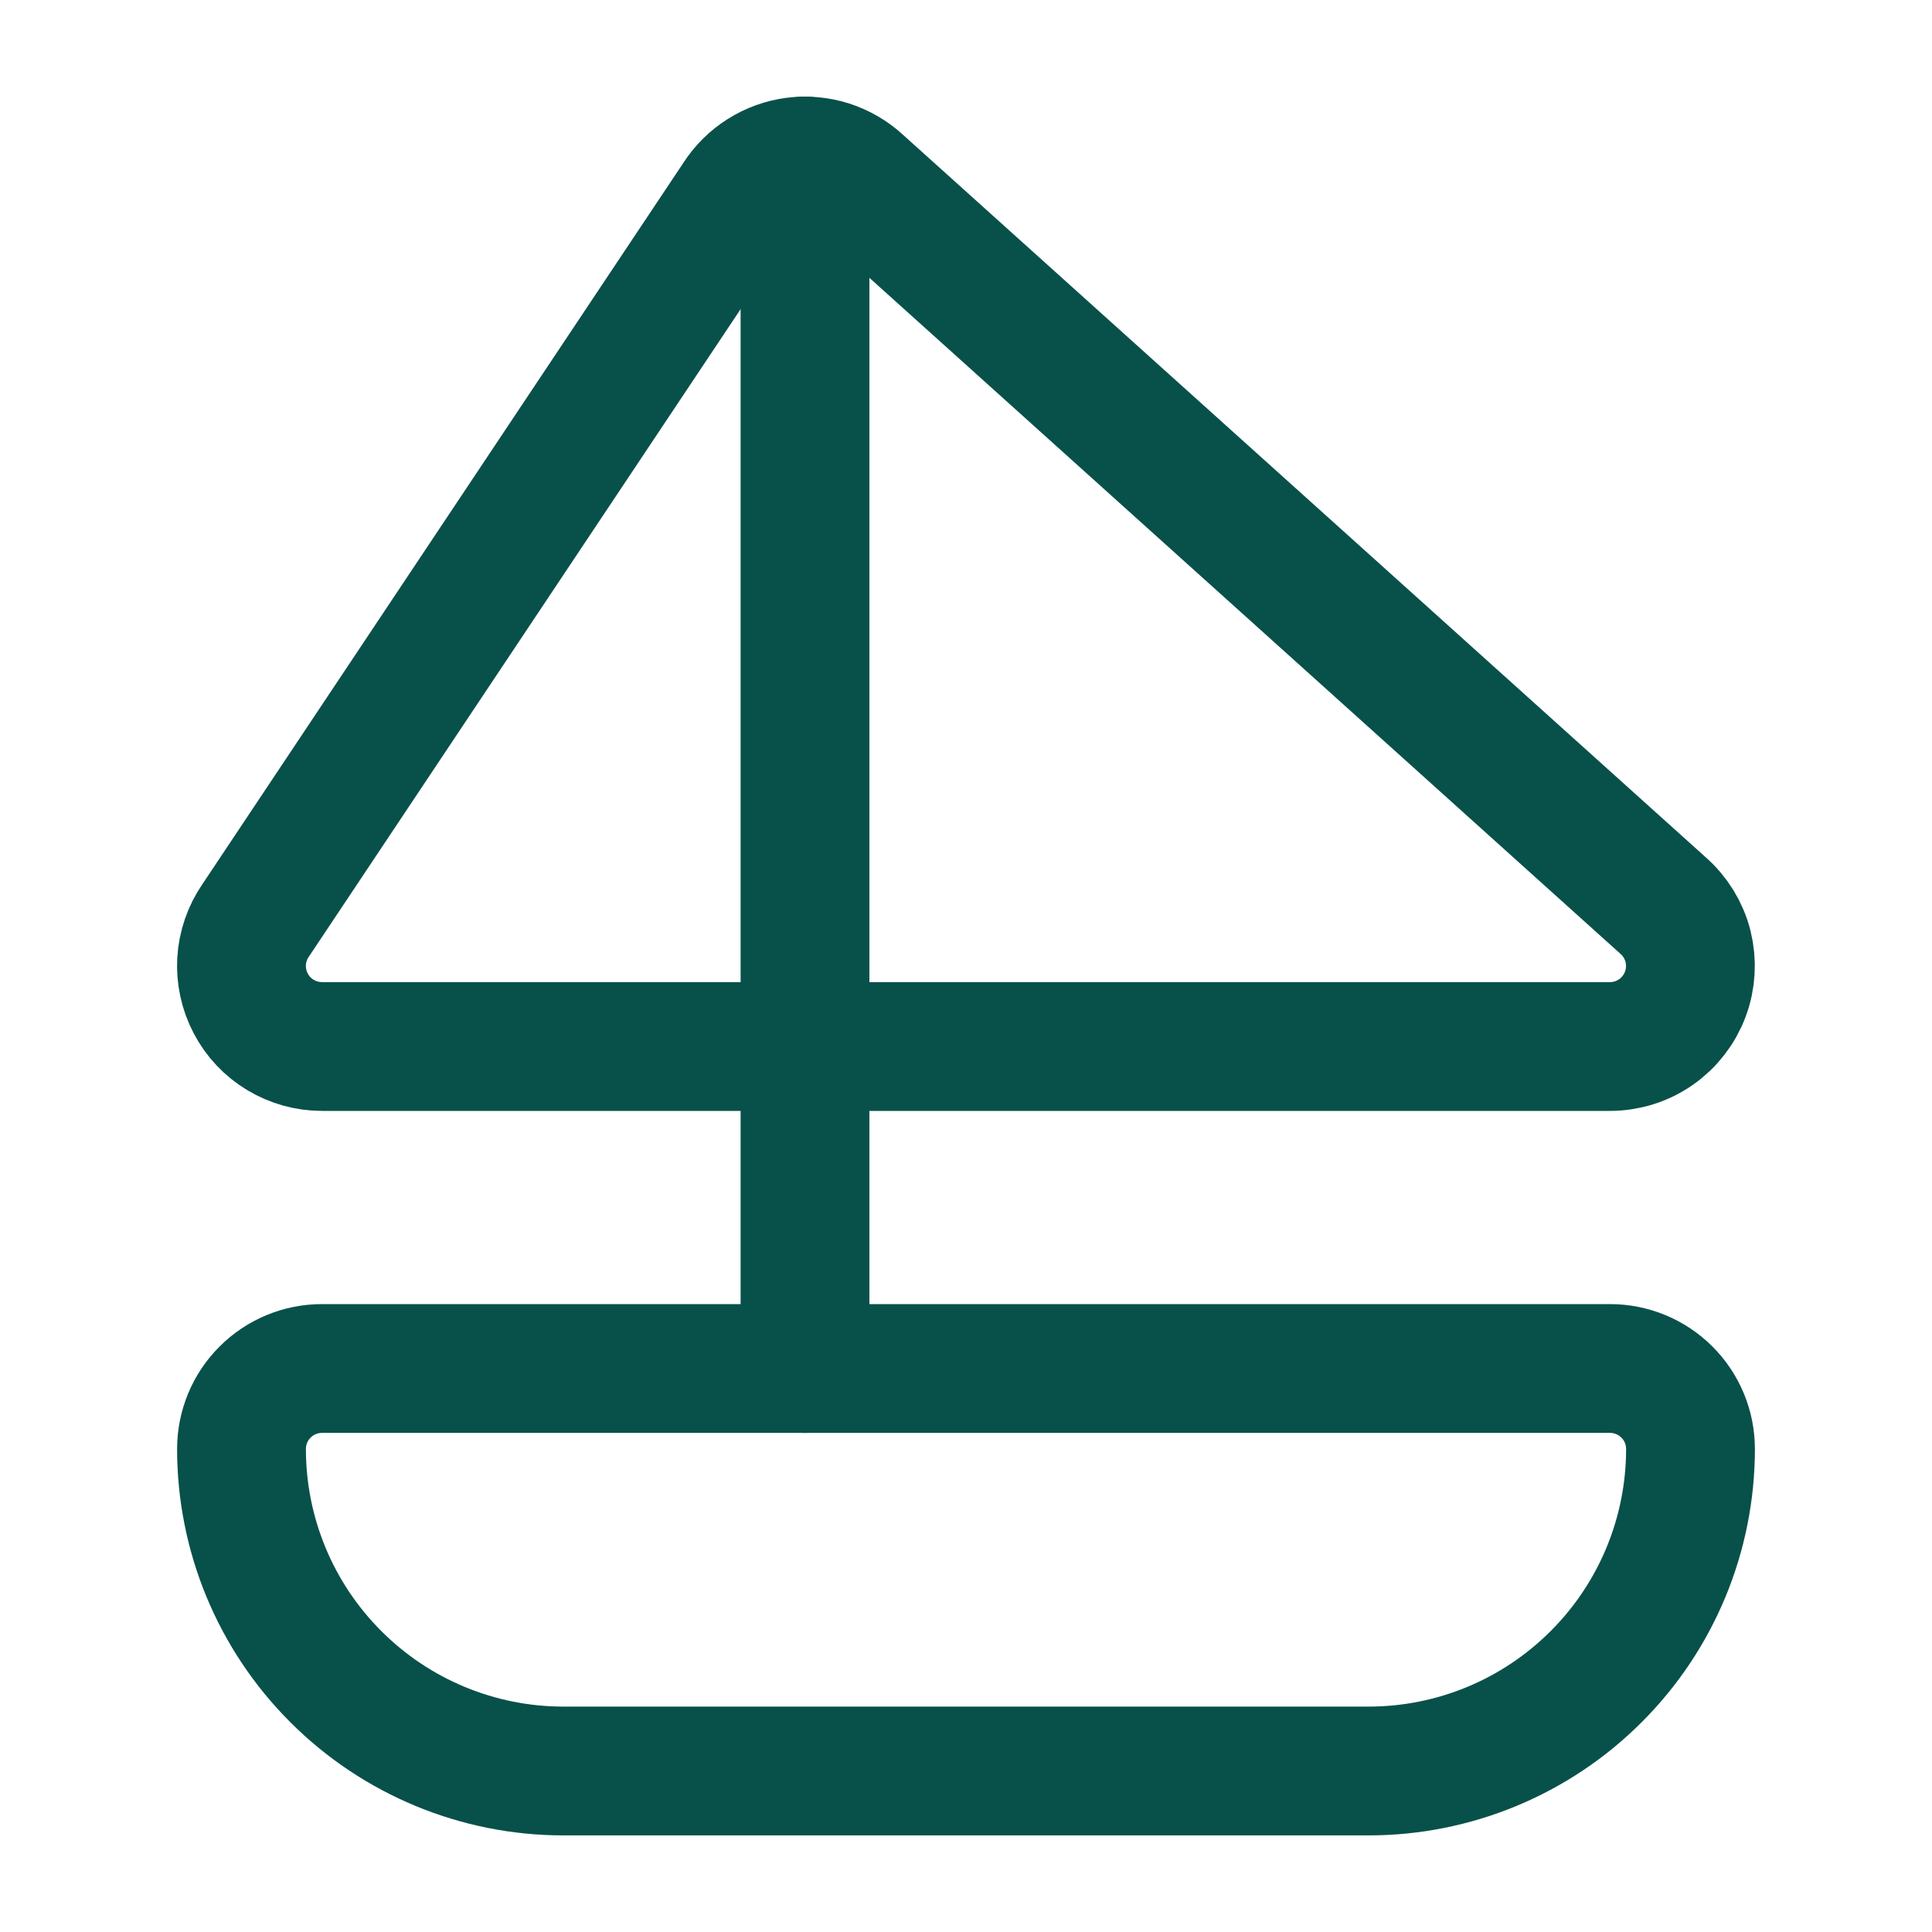
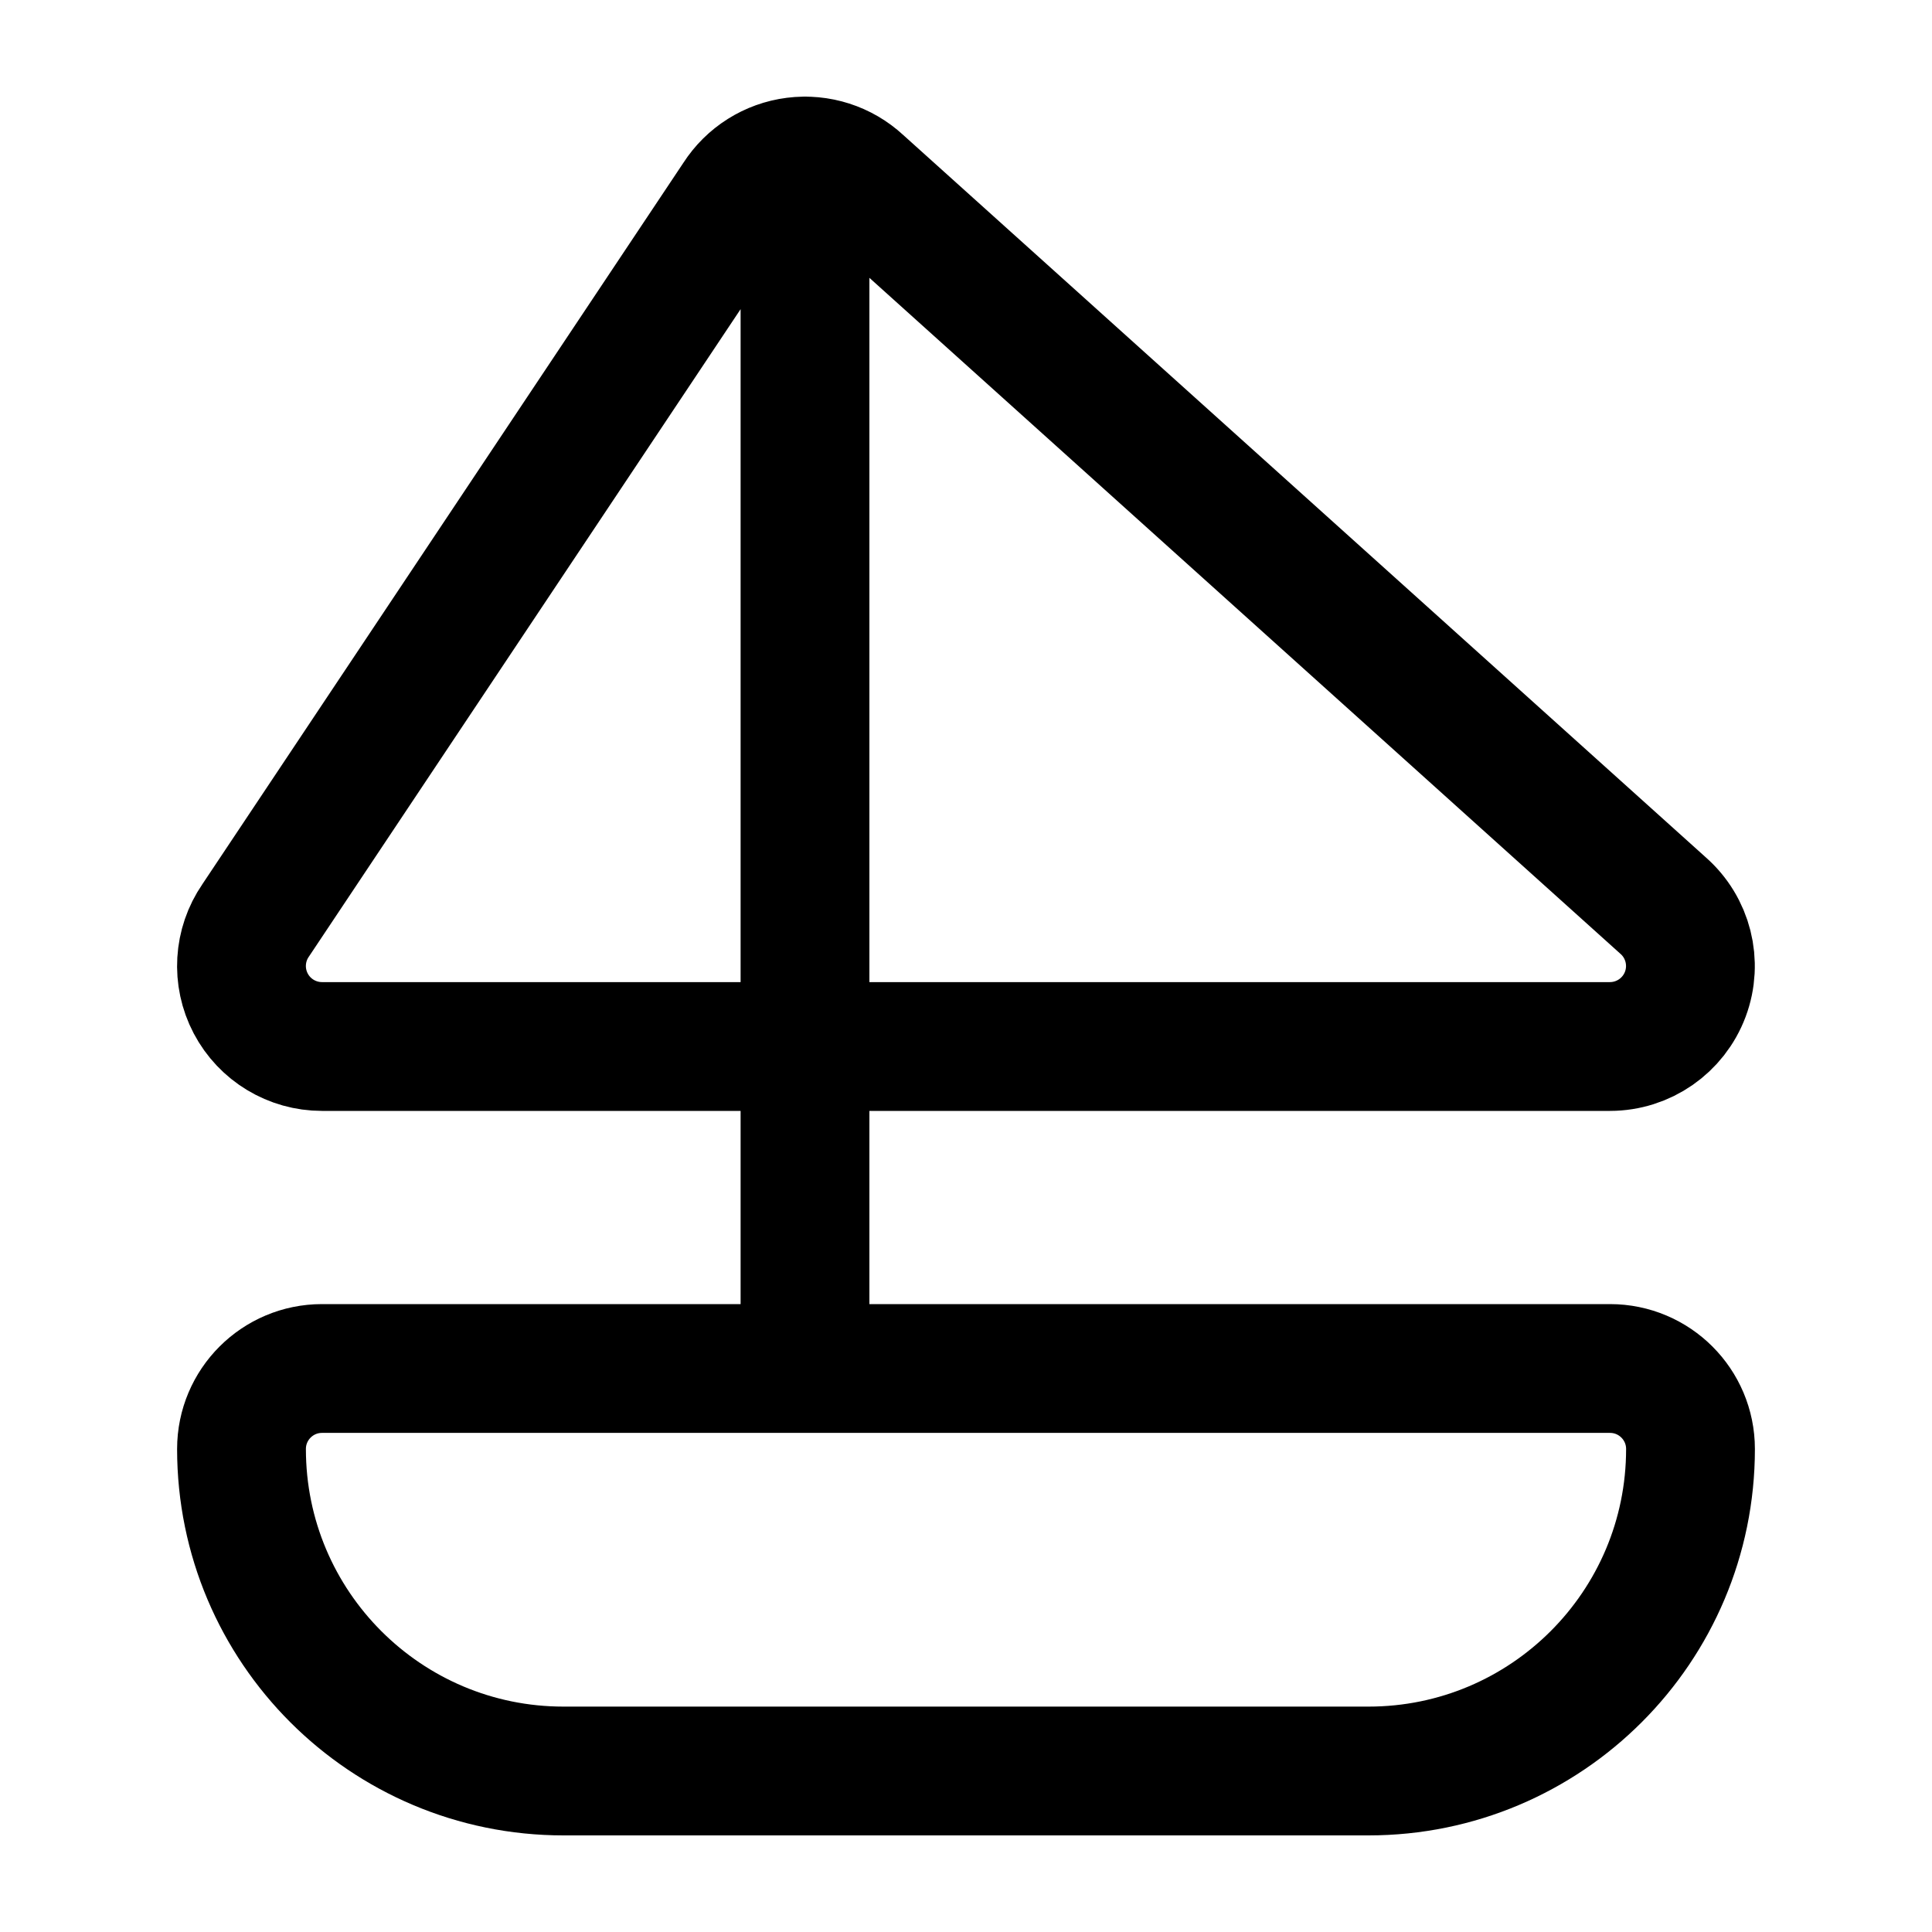
- <svg xmlns="http://www.w3.org/2000/svg" width="24" height="24" viewBox="0 0 24 24" fill="none">
-   <g>
-     <path d="M10 2V17" stroke="#07514A" stroke-width="1.6" stroke-linecap="round" stroke-linejoin="round" />
-     <path d="M7 22C5.939 22 4.922 21.579 4.172 20.828C3.421 20.078 3 19.061 3 18C3 17.735 3.105 17.48 3.293 17.293C3.48 17.105 3.735 17 4 17H20C20.265 17 20.52 17.105 20.707 17.293C20.895 17.48 21 17.735 21 18C21 19.061 20.579 20.078 19.828 20.828C19.078 21.579 18.061 22 17 22H7Z" stroke="#07514A" stroke-width="1.6" stroke-linecap="round" stroke-linejoin="round" />
-     <path d="M9.159 2.46C9.238 2.337 9.343 2.233 9.467 2.155C9.59 2.077 9.729 2.027 9.874 2.008C10.02 1.99 10.167 2.004 10.306 2.048C10.445 2.093 10.573 2.168 10.68 2.267L20.657 11.247C20.81 11.381 20.919 11.558 20.969 11.755C21.018 11.953 21.007 12.161 20.935 12.351C20.864 12.541 20.736 12.706 20.569 12.822C20.402 12.938 20.203 13 20 13H4C3.818 13 3.639 12.95 3.483 12.856C3.327 12.762 3.199 12.627 3.115 12.465C3.03 12.304 2.991 12.123 3.001 11.941C3.012 11.759 3.073 11.583 3.176 11.433L9.159 2.46Z" stroke="#07514A" stroke-width="1.6" stroke-linecap="round" stroke-linejoin="round" />
-   </g>
+ <svg xmlns="http://www.w3.org/2000/svg" width="24" height="24" fill="none" viewBox="0 0 24 24">
+   <path stroke="currentColor" stroke-linecap="round" stroke-linejoin="round" stroke-width="1.6" d="M10 2v15m-3 5a4 4 0 0 1-4-4 1 1 0 0 1 1-1h16a1 1 0 0 1 1 1 4 4 0 0 1-4 4zM9.159 2.46a1 1 0 0 1 1.521-.193l9.977 8.98A1 1 0 0 1 20 13H4a1 1 0 0 1-.824-1.567z" />
</svg>
